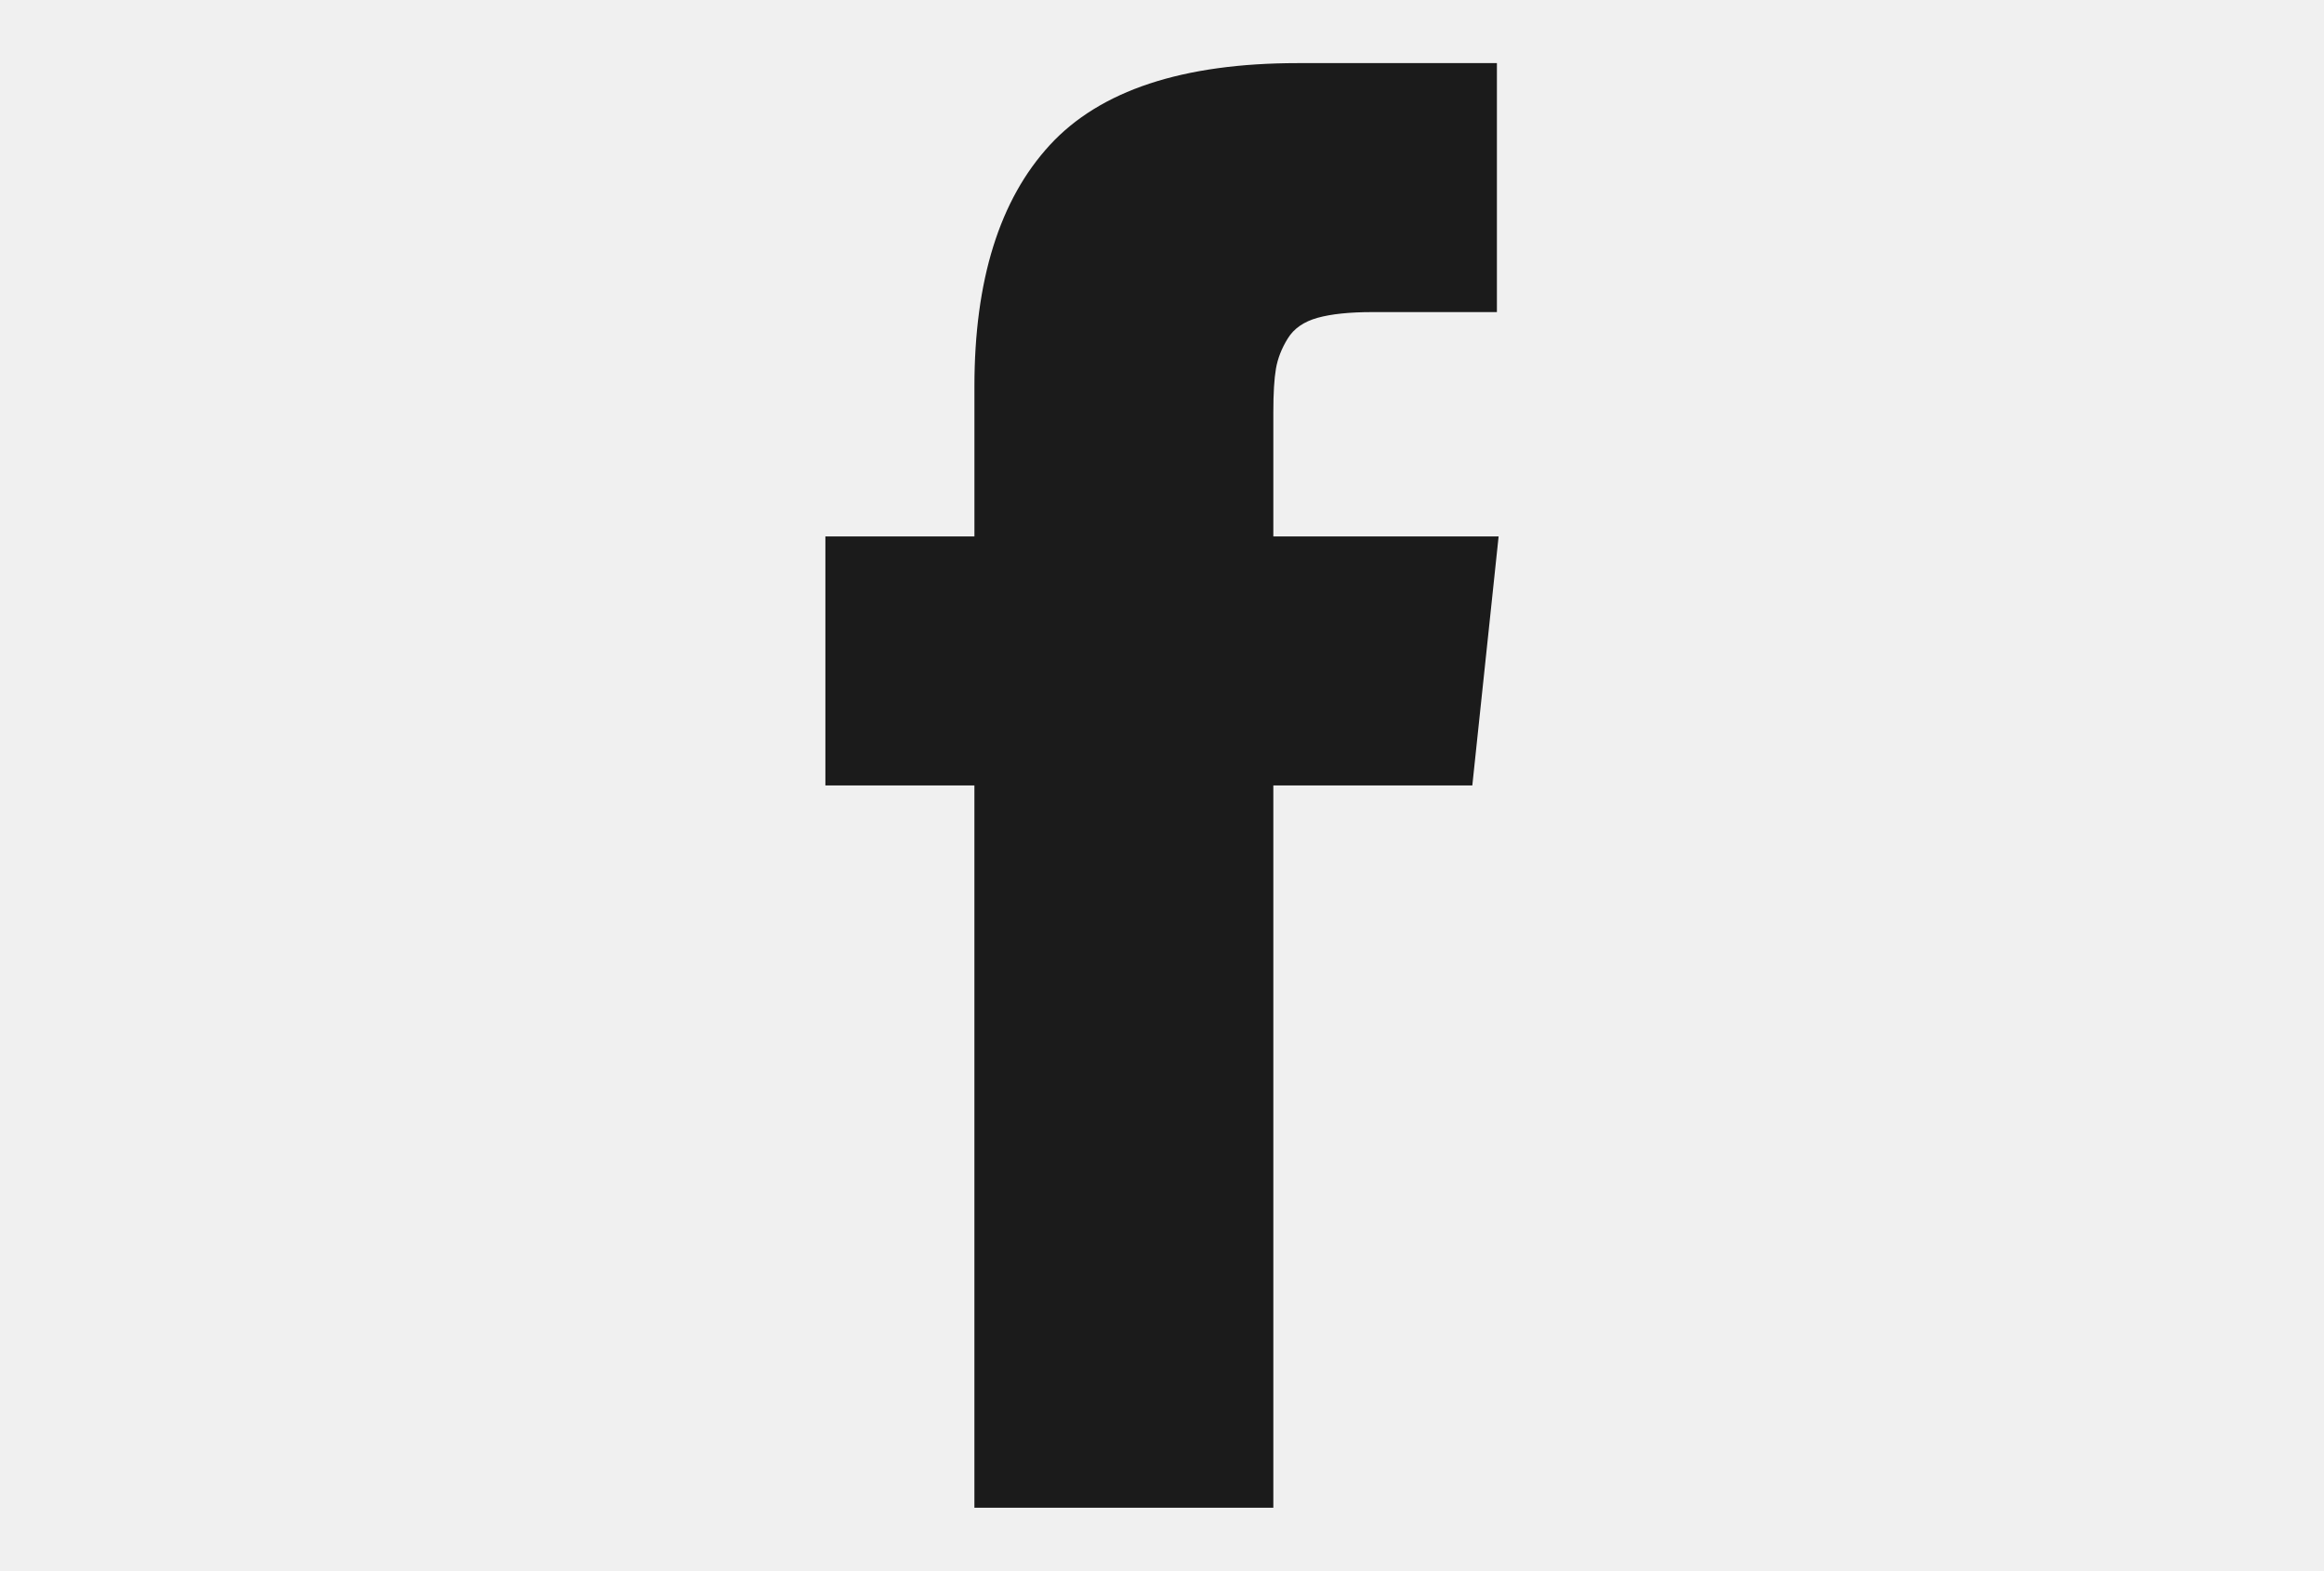
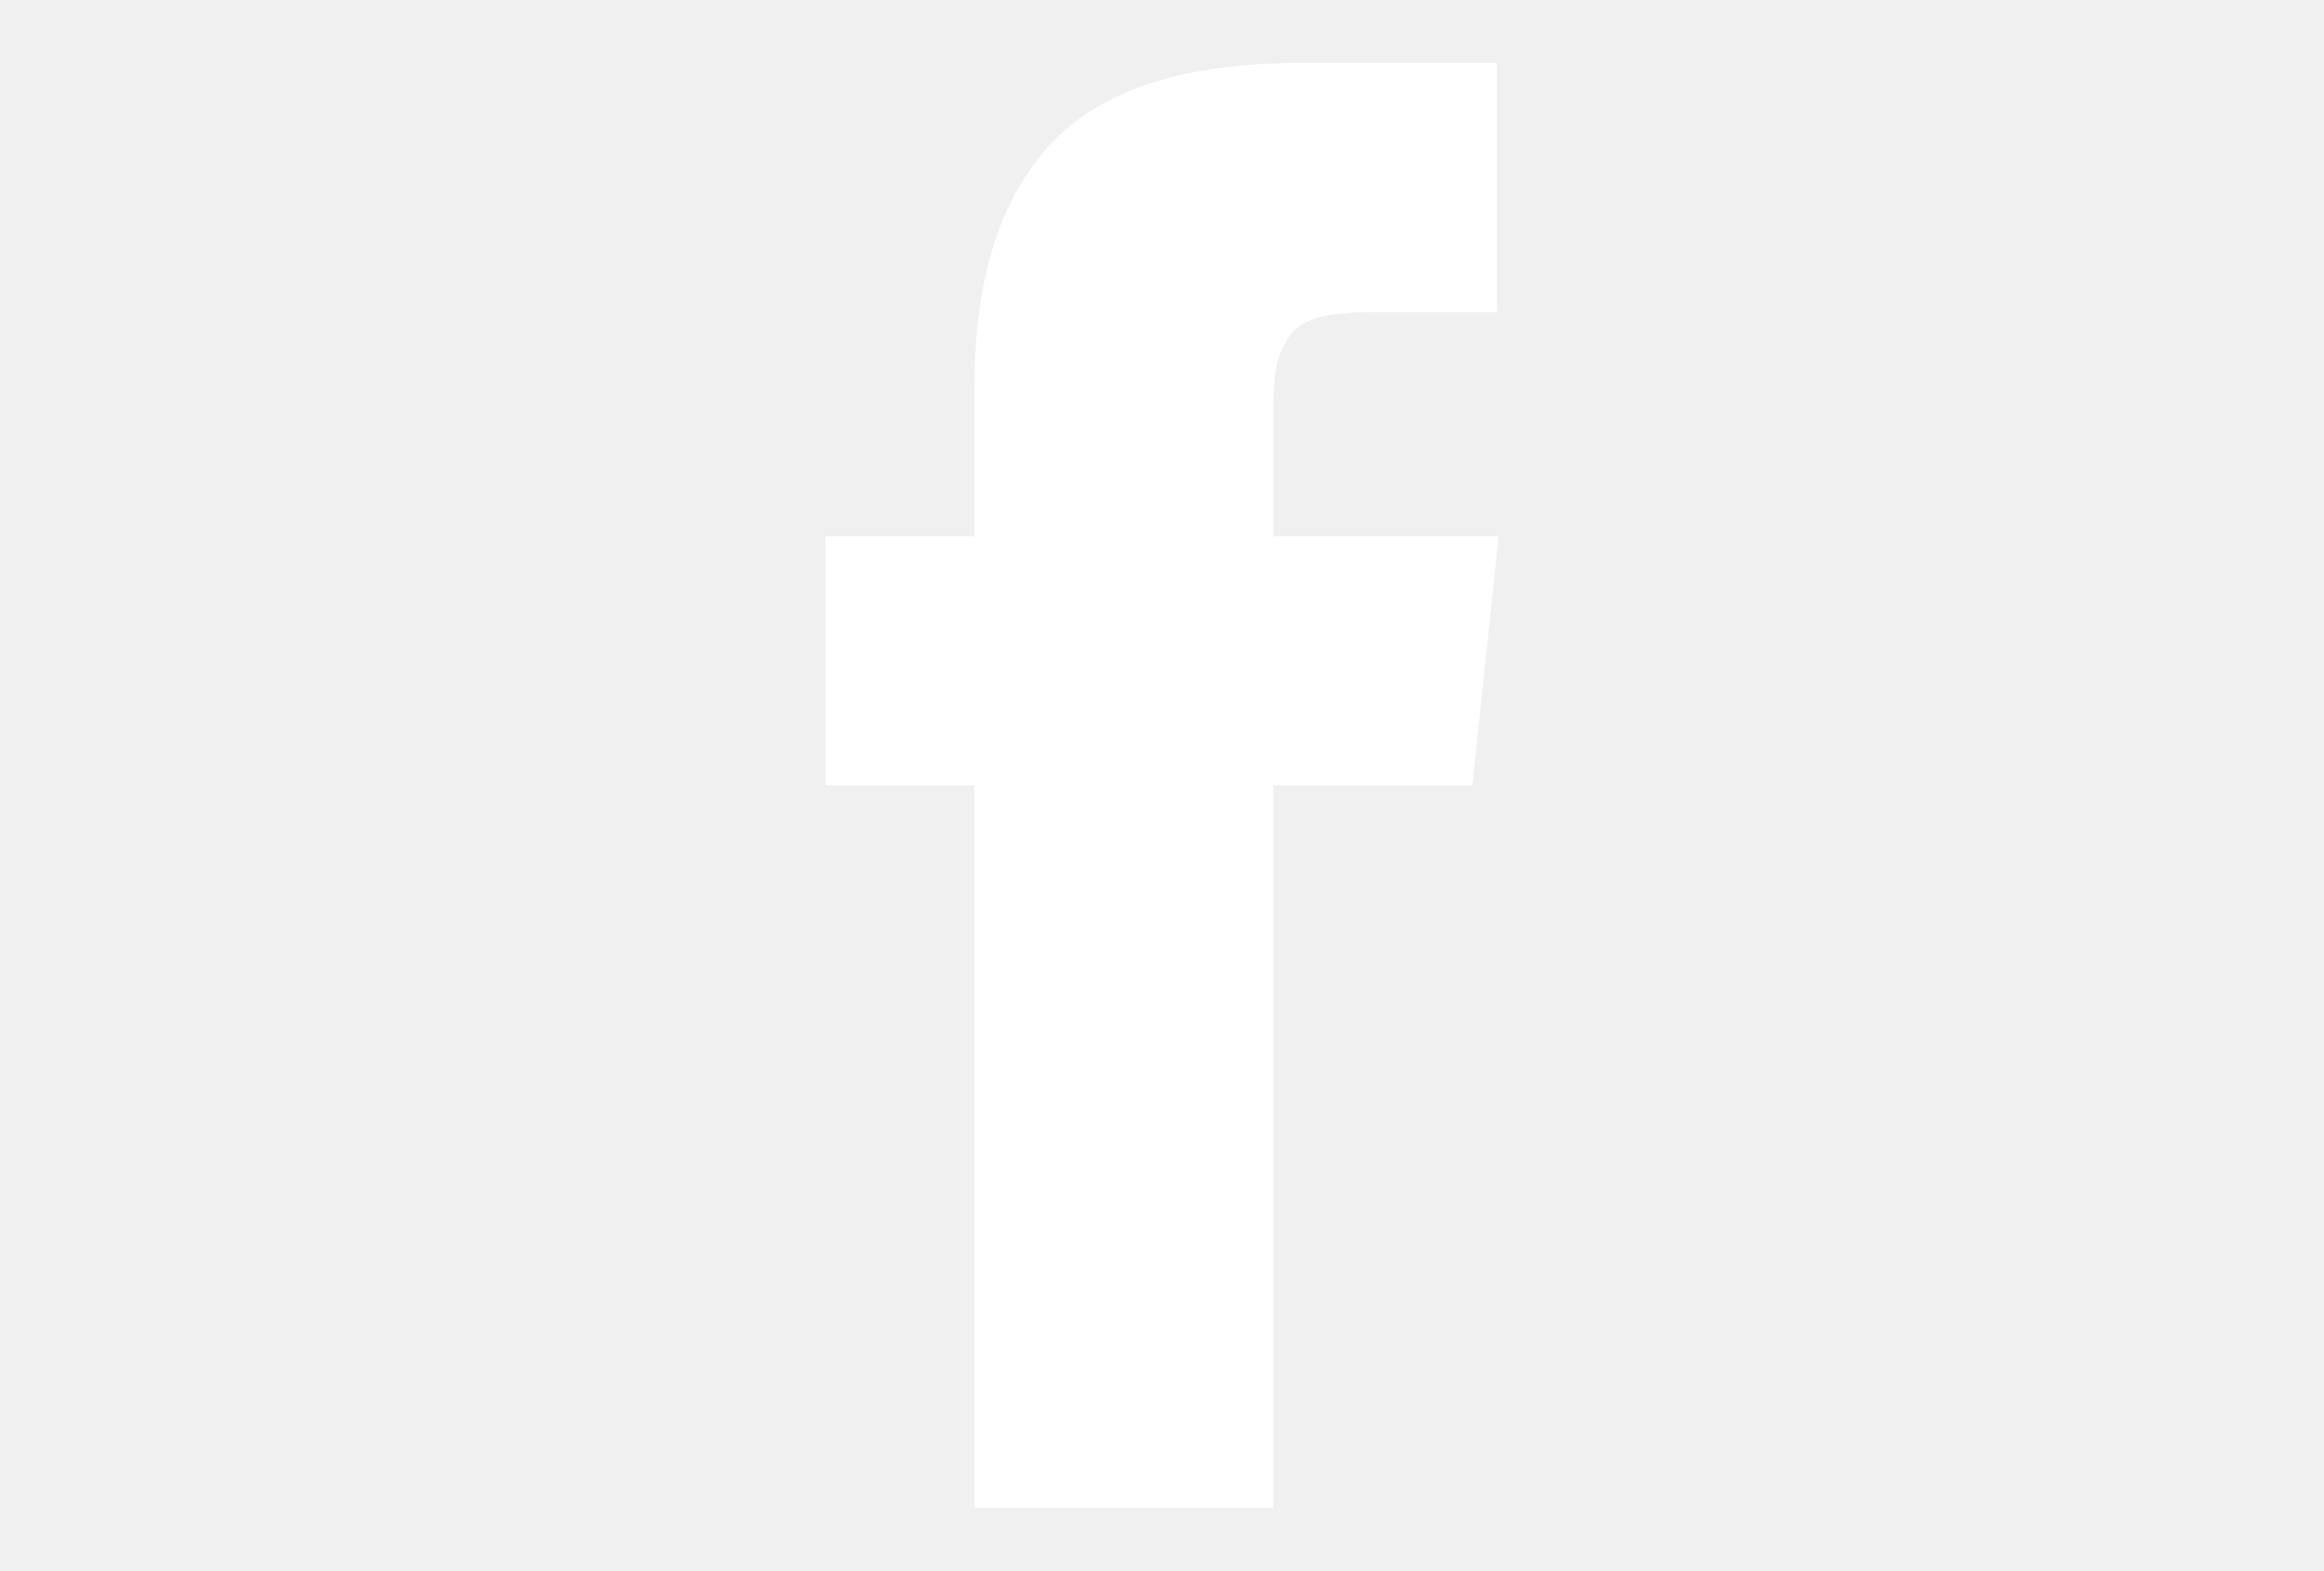
<svg xmlns="http://www.w3.org/2000/svg" width="216" height="146" viewBox="0 0 216 146">
-   <path d="M118.348 49.86V38.293c0-1.737.08-3.082.243-4.032.165-.95.53-1.886 1.104-2.81.57-.923 1.494-1.56 2.77-1.914 1.277-.354 2.975-.53 5.094-.53h11.568V5.866H120.63c-10.702 0-18.387 2.54-23.058 7.617-4.67 5.08-7.006 12.56-7.006 22.446v13.93H76.714V73h13.85v67.134h27.784V73h18.494l2.444-23.14h-20.938z" fill="#1b1b1b" />
+   <path d="M118.348 49.86V38.293c0-1.737.08-3.082.243-4.032.165-.95.53-1.886 1.104-2.81.57-.923 1.494-1.56 2.77-1.914 1.277-.354 2.975-.53 5.094-.53h11.568V5.866H120.63c-10.702 0-18.387 2.54-23.058 7.617-4.67 5.08-7.006 12.56-7.006 22.446v13.93H76.714V73h13.85v67.134h27.784V73h18.494l2.444-23.14h-20.938z" fill="#ffffff" />
</svg>
